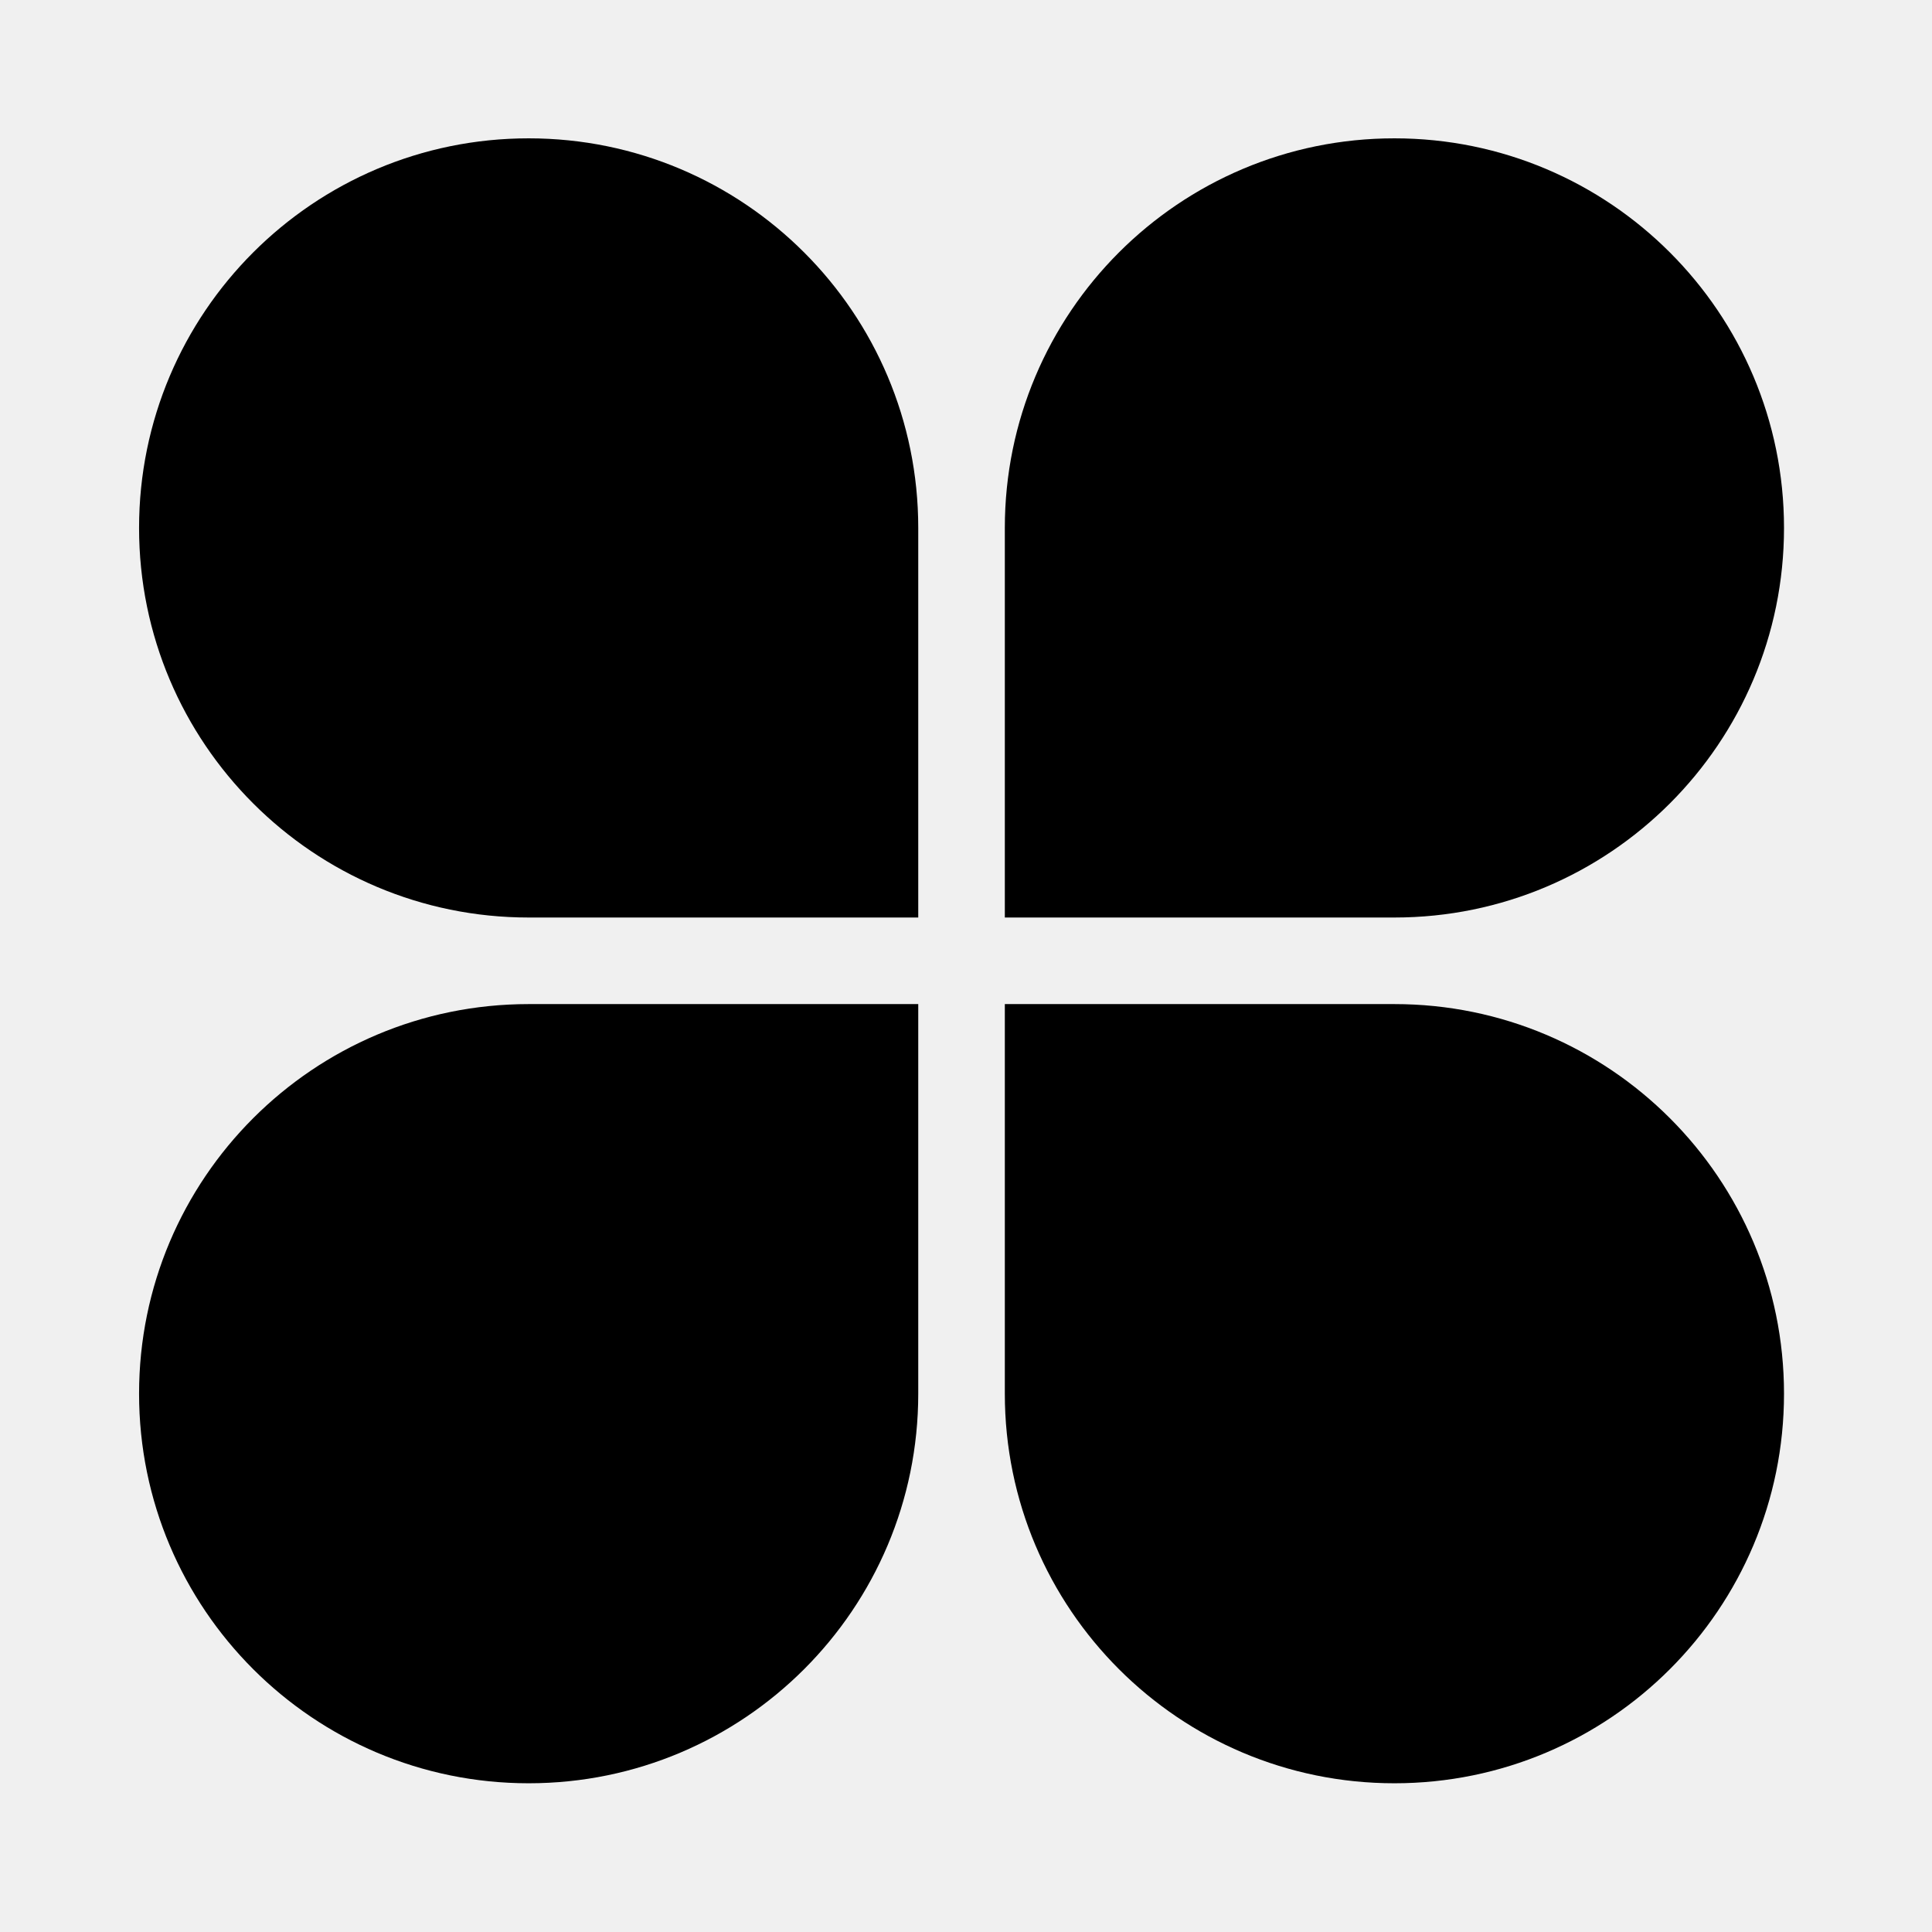
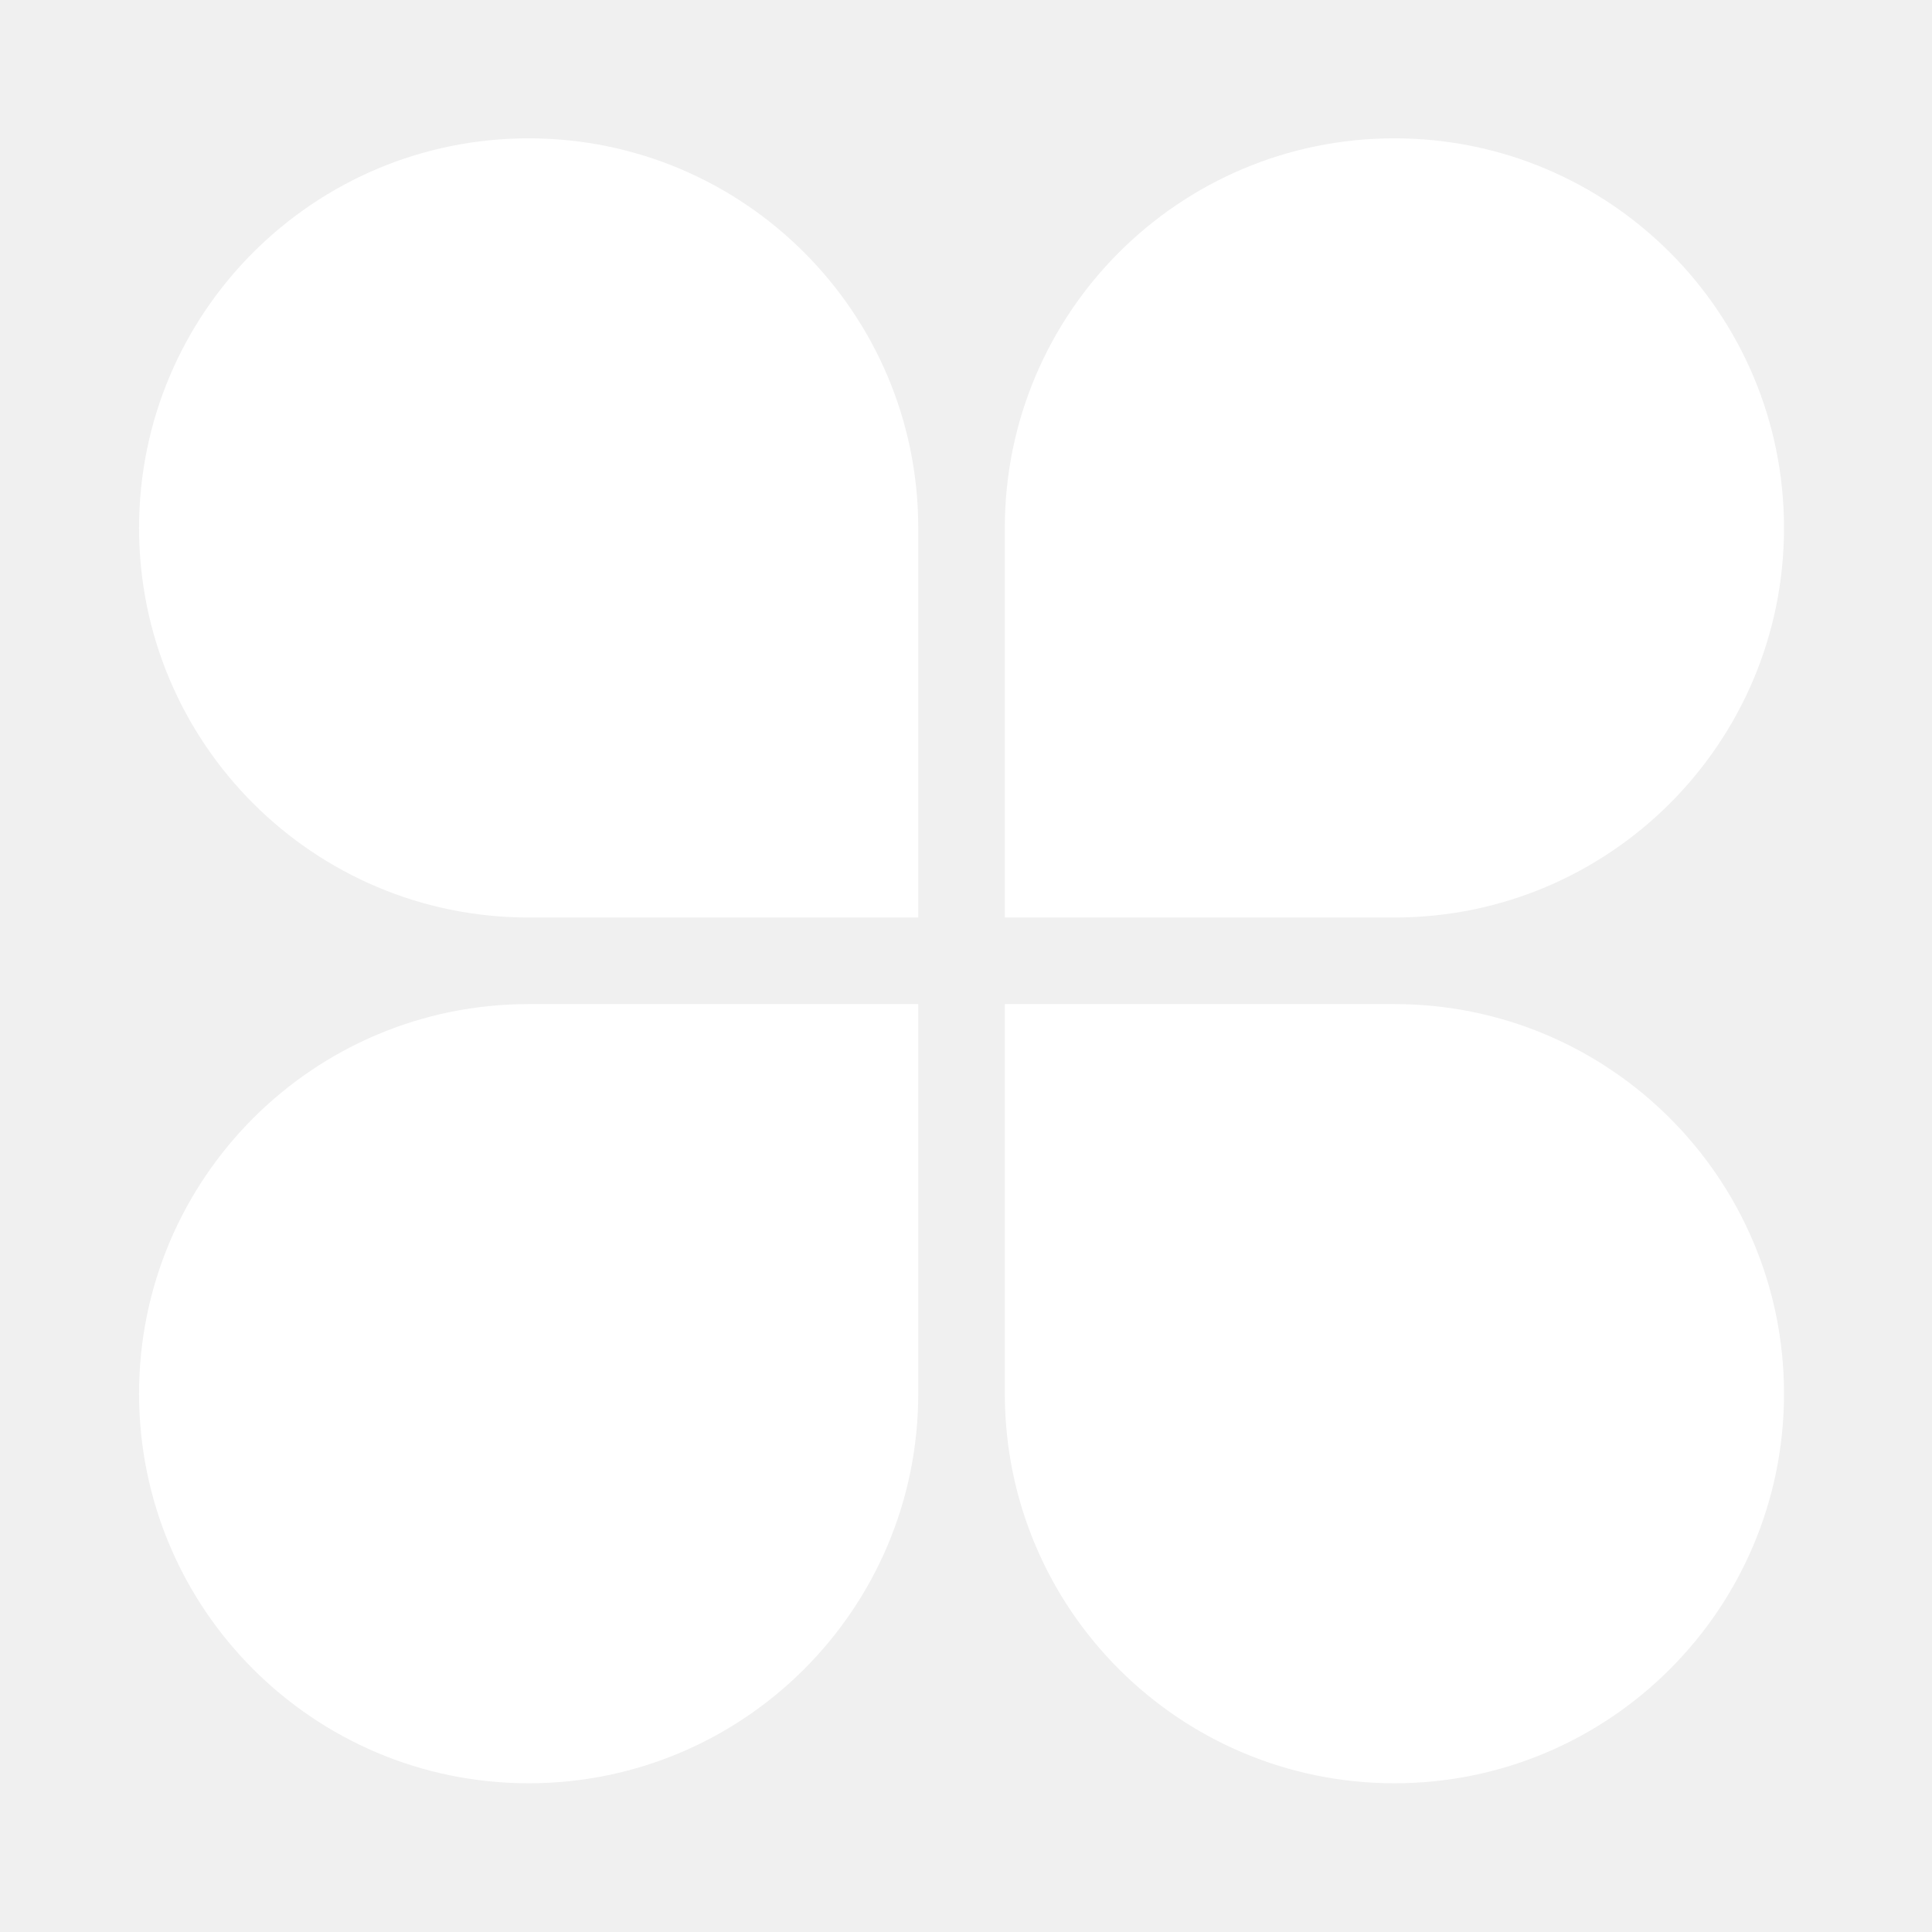
- <svg xmlns="http://www.w3.org/2000/svg" t="1645591798100" class="icon" viewBox="0 0 1024 1024" version="1.1" p-id="21867" width="200" height="200">
+ <svg xmlns="http://www.w3.org/2000/svg" t="1645591798100" class="icon" fill="#fff" viewBox="0 0 1024 1024" version="1.1" p-id="21867" width="200" height="200">
  <path d="M486.692 738.68c0 114.043-92.449 206.491-206.491 206.491S73.709 852.723 73.709 738.68c0-114.042 92.45-206.491 206.492-206.491L417.861 532.189l68.831 0 0 68.831L486.692 738.68 486.692 738.68zM532.58 738.68c0 114.043 92.449 206.491 206.491 206.491s206.491-92.448 206.491-206.491c0-114.042-92.449-206.491-206.491-206.491L601.41 532.189l-68.831 0 0 68.831L532.58 738.68 532.58 738.68zM486.692 279.811c0-114.043-92.449-206.491-206.491-206.491S73.709 165.767 73.709 279.811s92.45 206.491 206.492 206.491L417.861 486.302l68.831 0L486.692 417.471 486.692 279.811 486.692 279.811zM532.58 279.811 532.58 279.811c0-114.043 92.449-206.491 206.491-206.491s206.491 92.449 206.491 206.491-92.449 206.491-206.491 206.491L601.41 486.302l-68.831 0L532.58 417.471 532.58 279.811 532.58 279.811z" p-id="21868" />
</svg>
